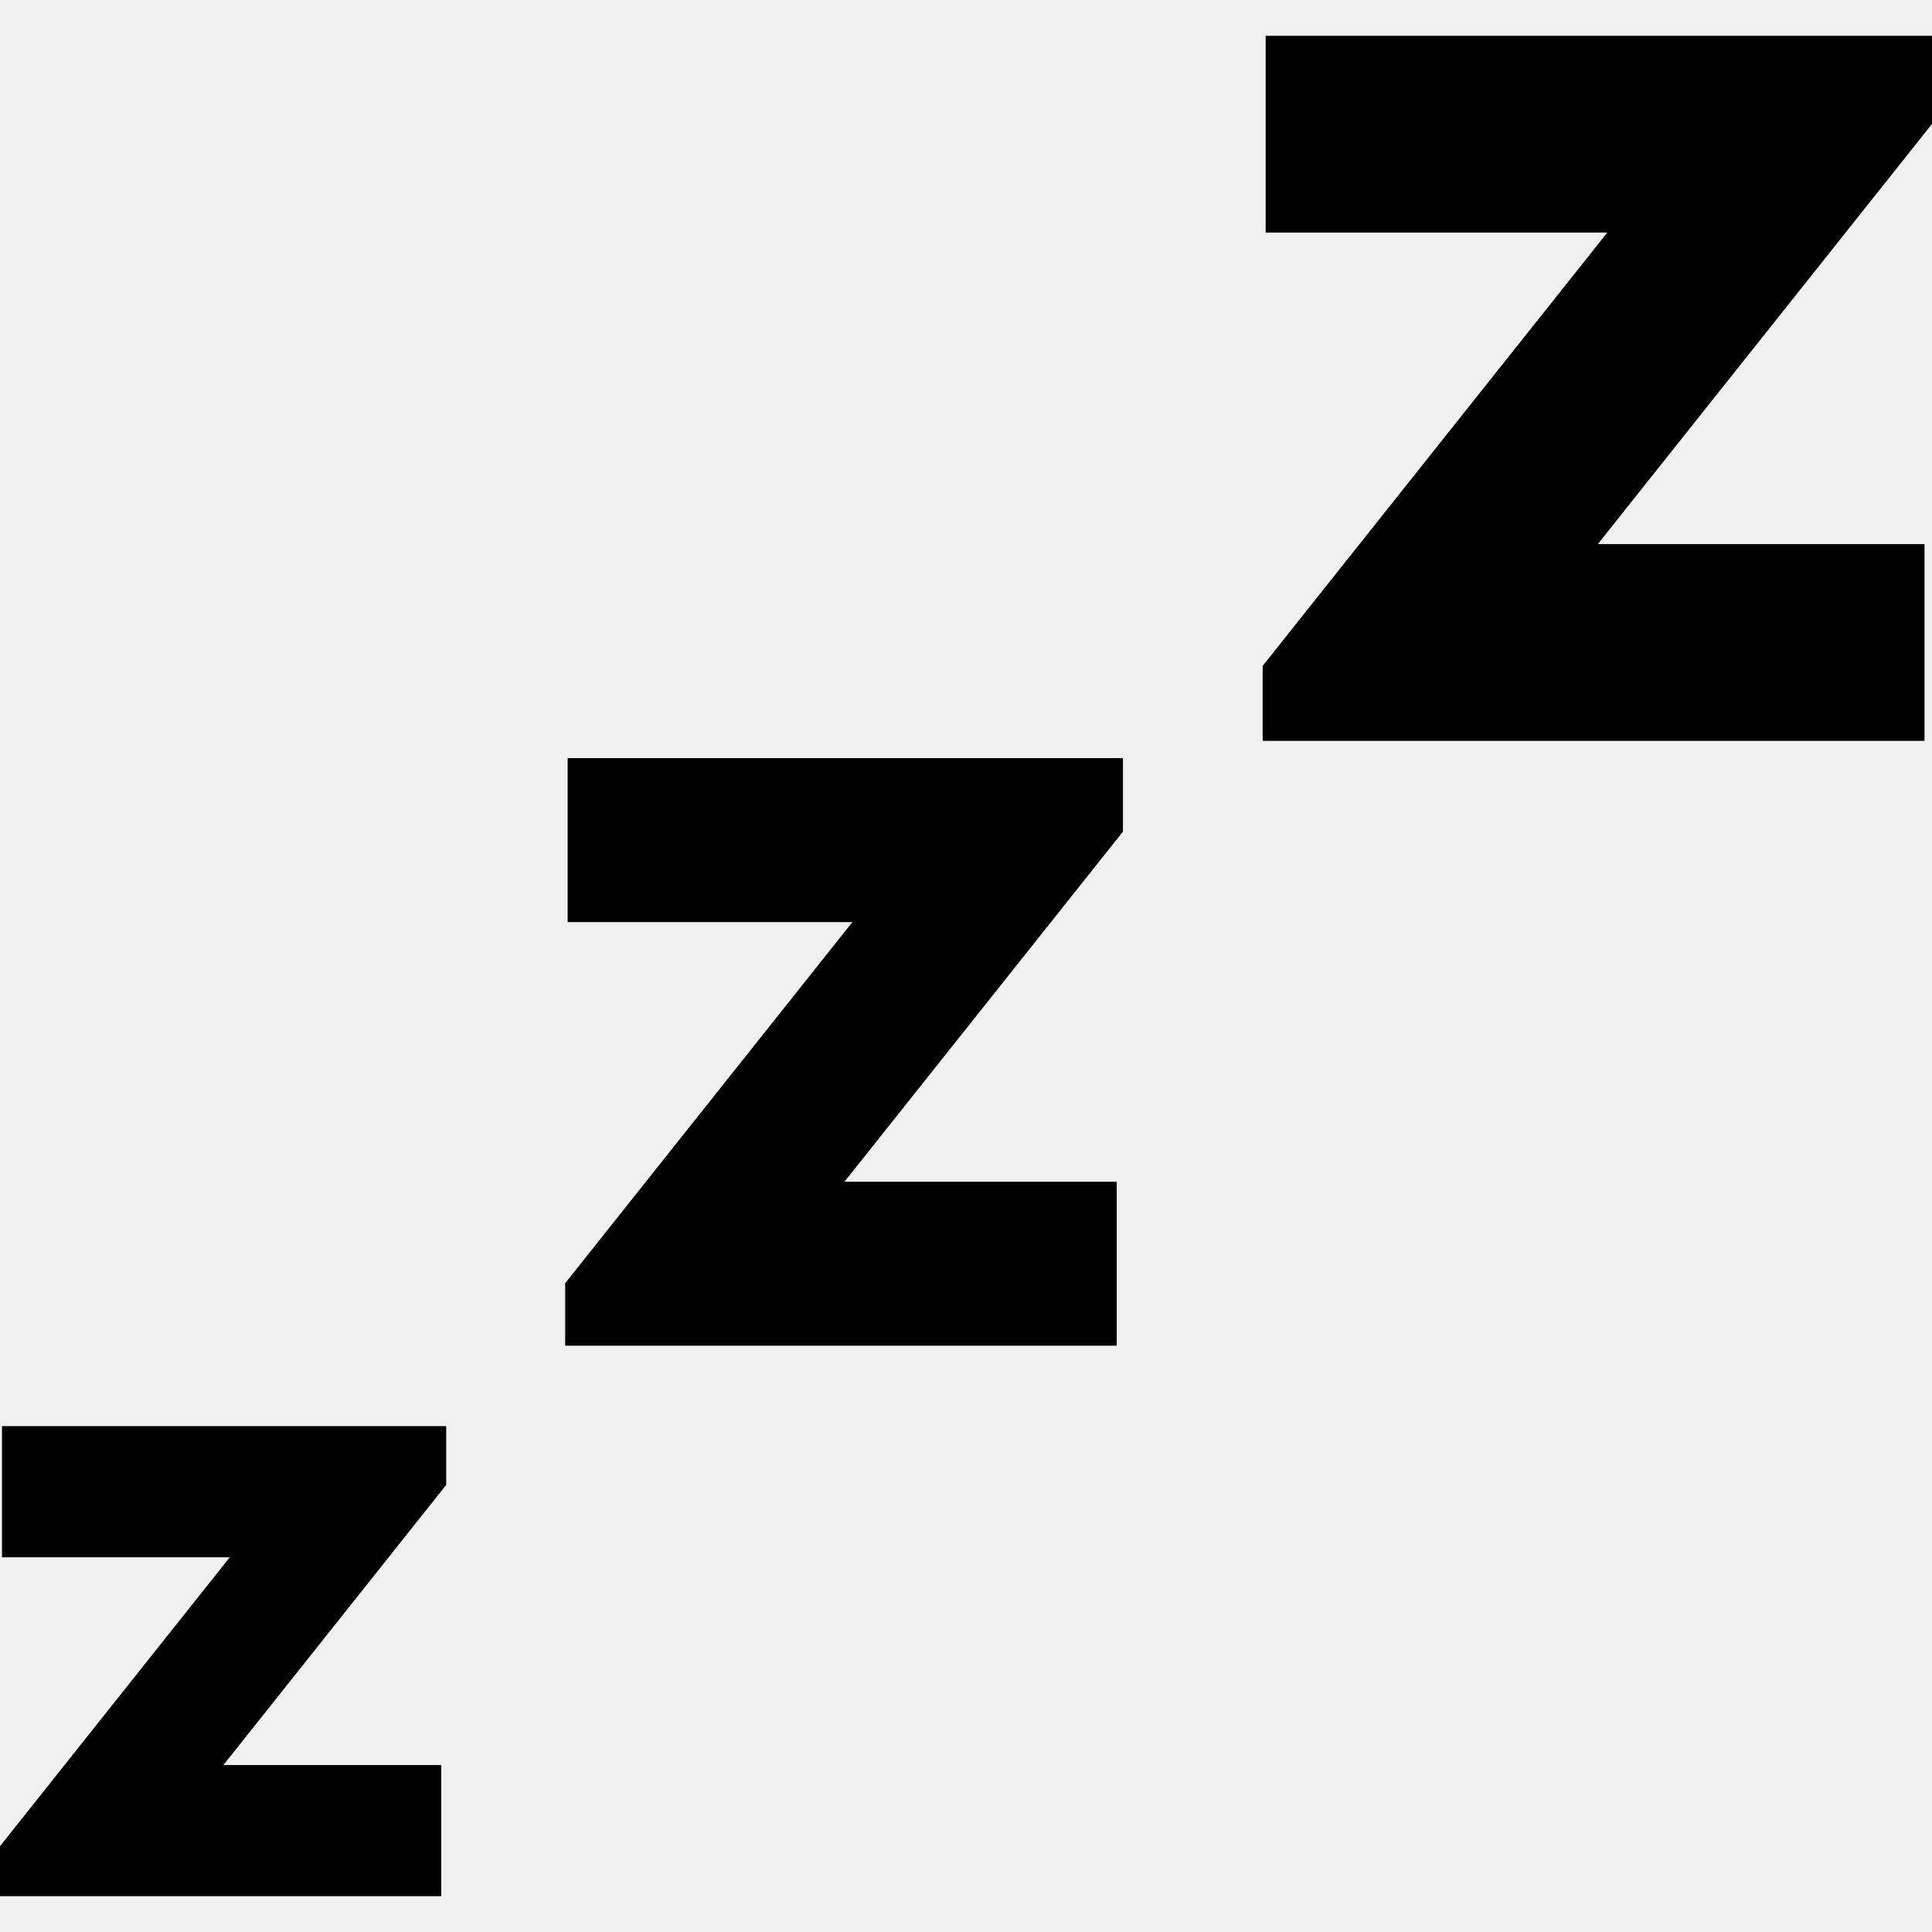
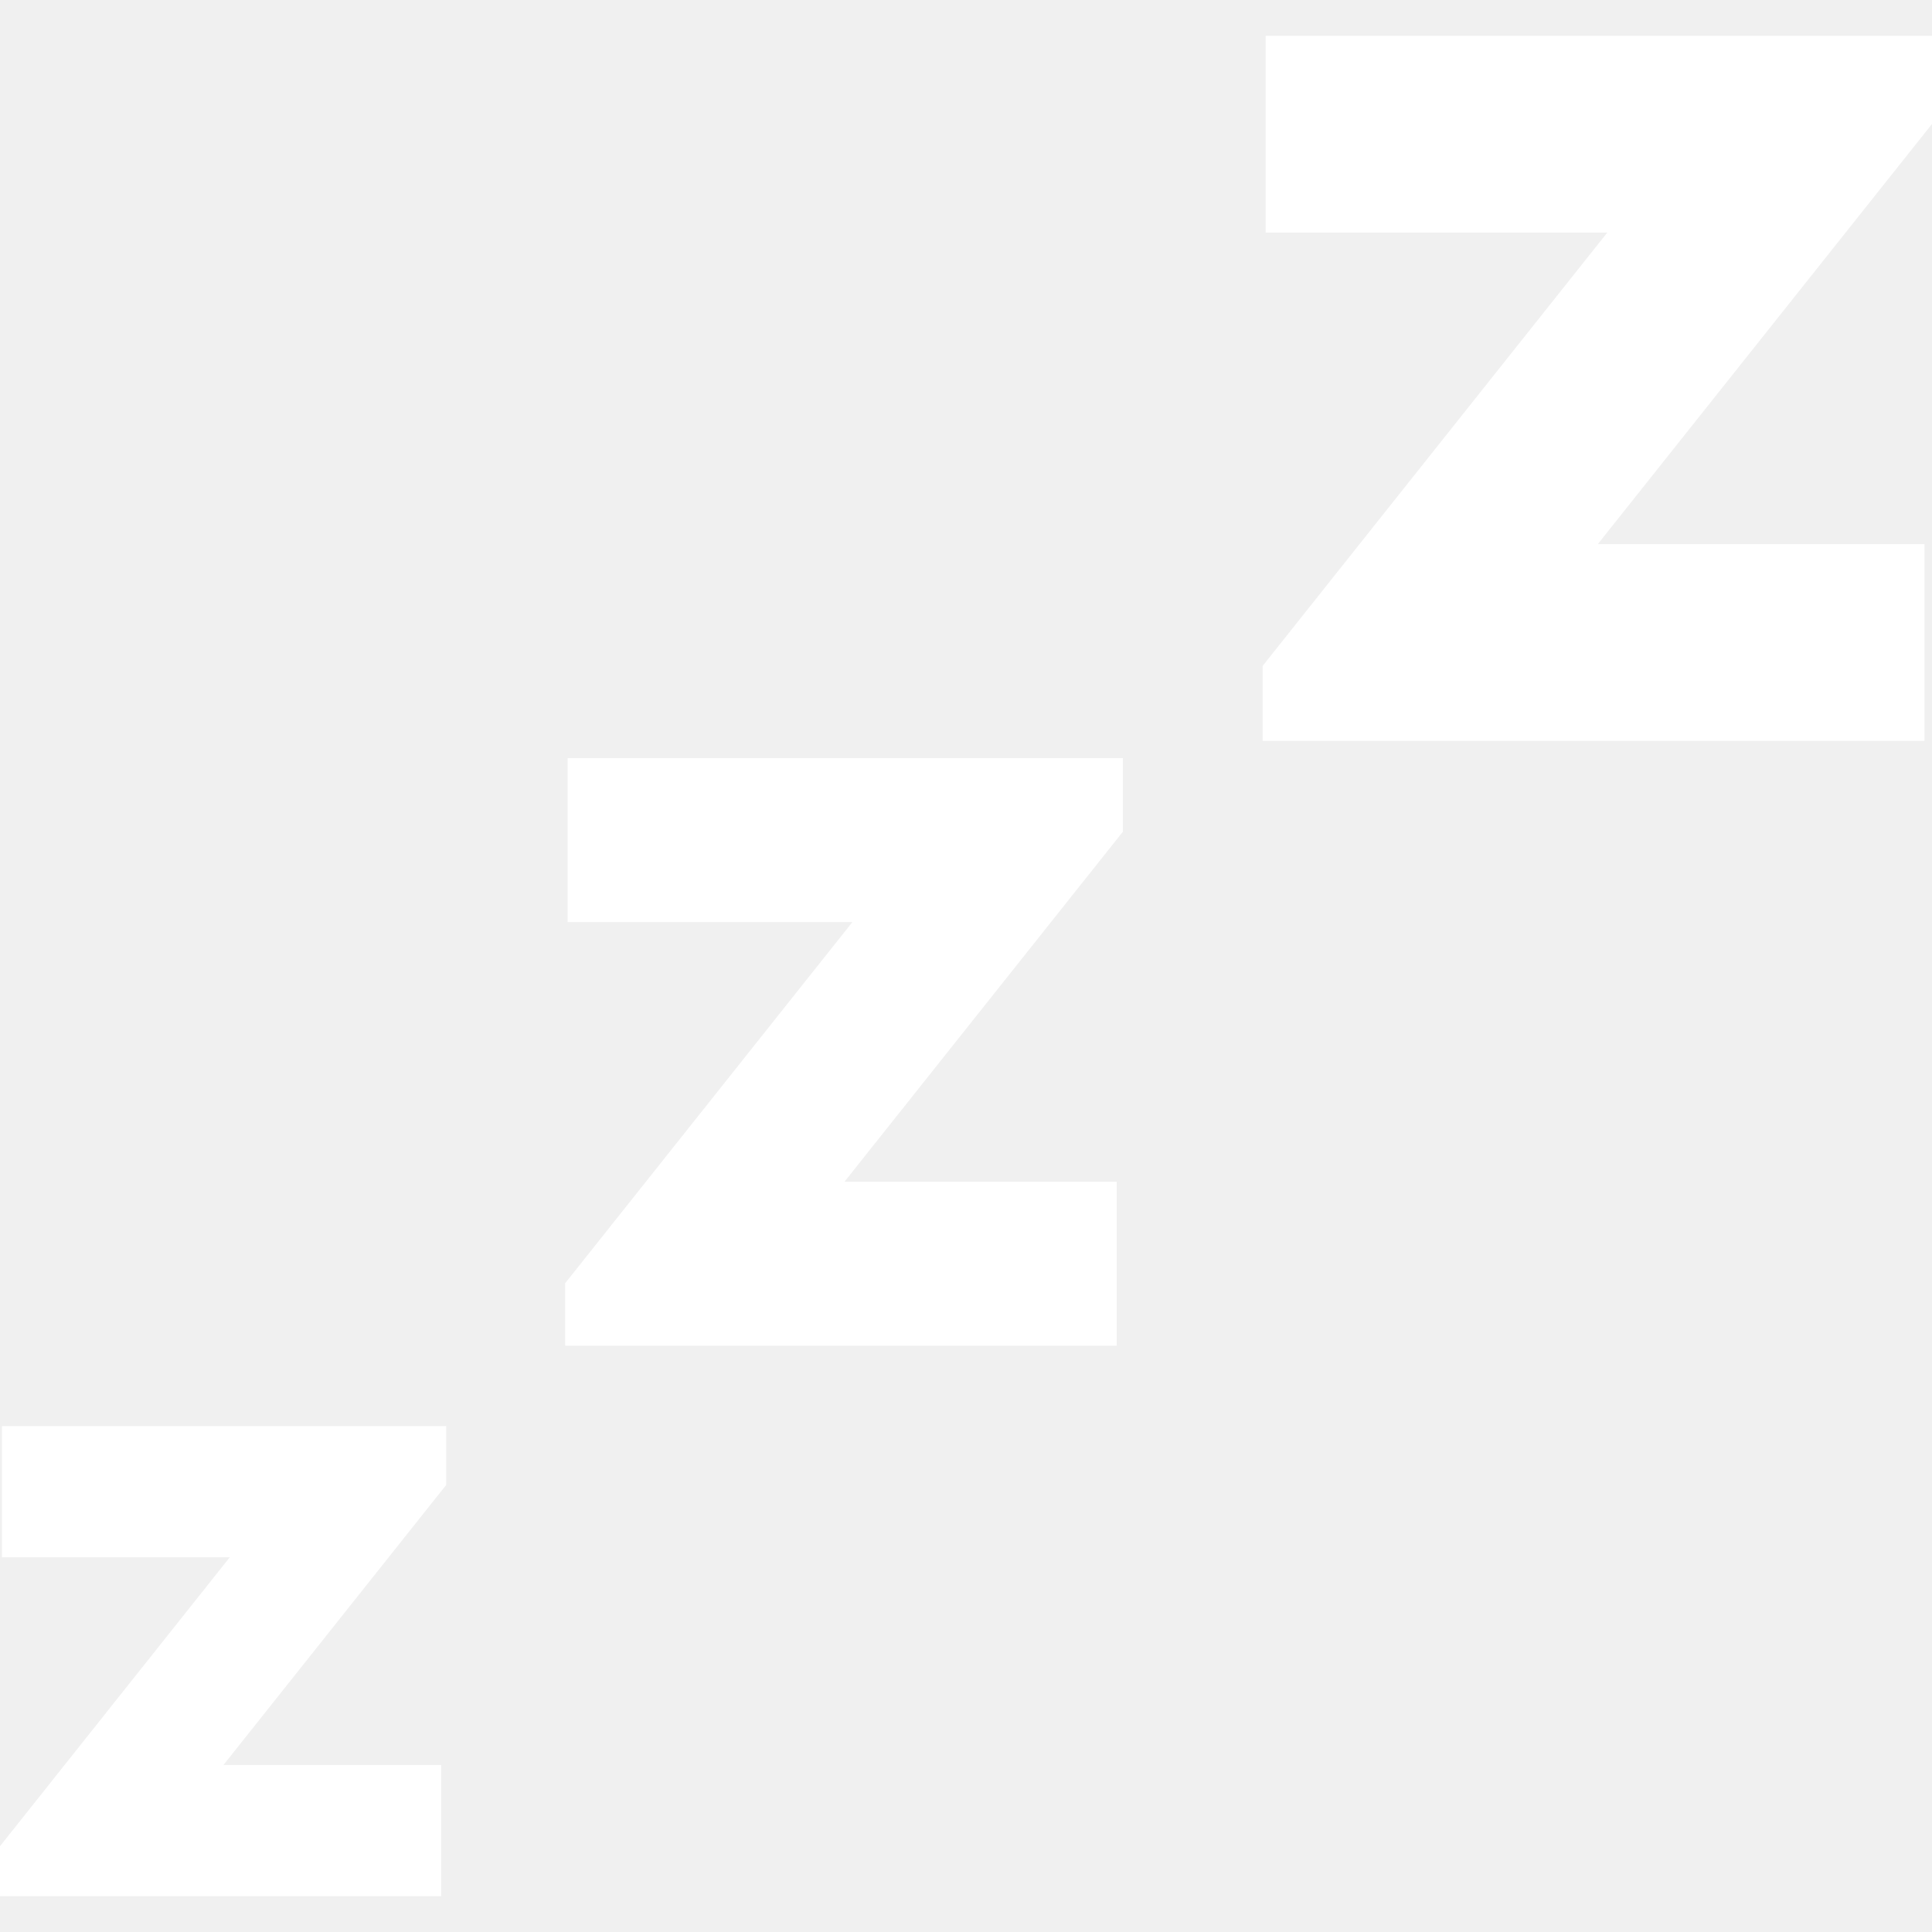
<svg xmlns="http://www.w3.org/2000/svg" height="800px" width="800px" version="1.1" id="_x32_" viewBox="0 0 512 512" xml:space="preserve">
  <style type="text/css">
- 	.st0{fill:#000000;}
+ 	.st0{fill:#ffffff;}
</style>
  <g>
    <polygon class="st0" points="0.525,412.7 60.889,412.7 0,489.258 0,502.514 116.931,502.514 116.931,467.749 59.208,467.749    118.25,393.521 118.25,377.934 0.525,377.934  " />
    <polygon class="st0" points="150.434,244.368 225.888,244.368 149.775,340.068 149.775,356.629 295.938,356.629 295.938,313.175    223.79,313.175 297.591,220.39 297.591,200.914 150.434,200.914  " />
    <polygon class="st0" points="512,9.486 335.41,9.486 335.41,61.629 425.954,61.629 334.617,176.471 334.617,196.337    510.013,196.337 510.013,144.194 423.438,144.194 512,32.851  " />
  </g>
</svg>
